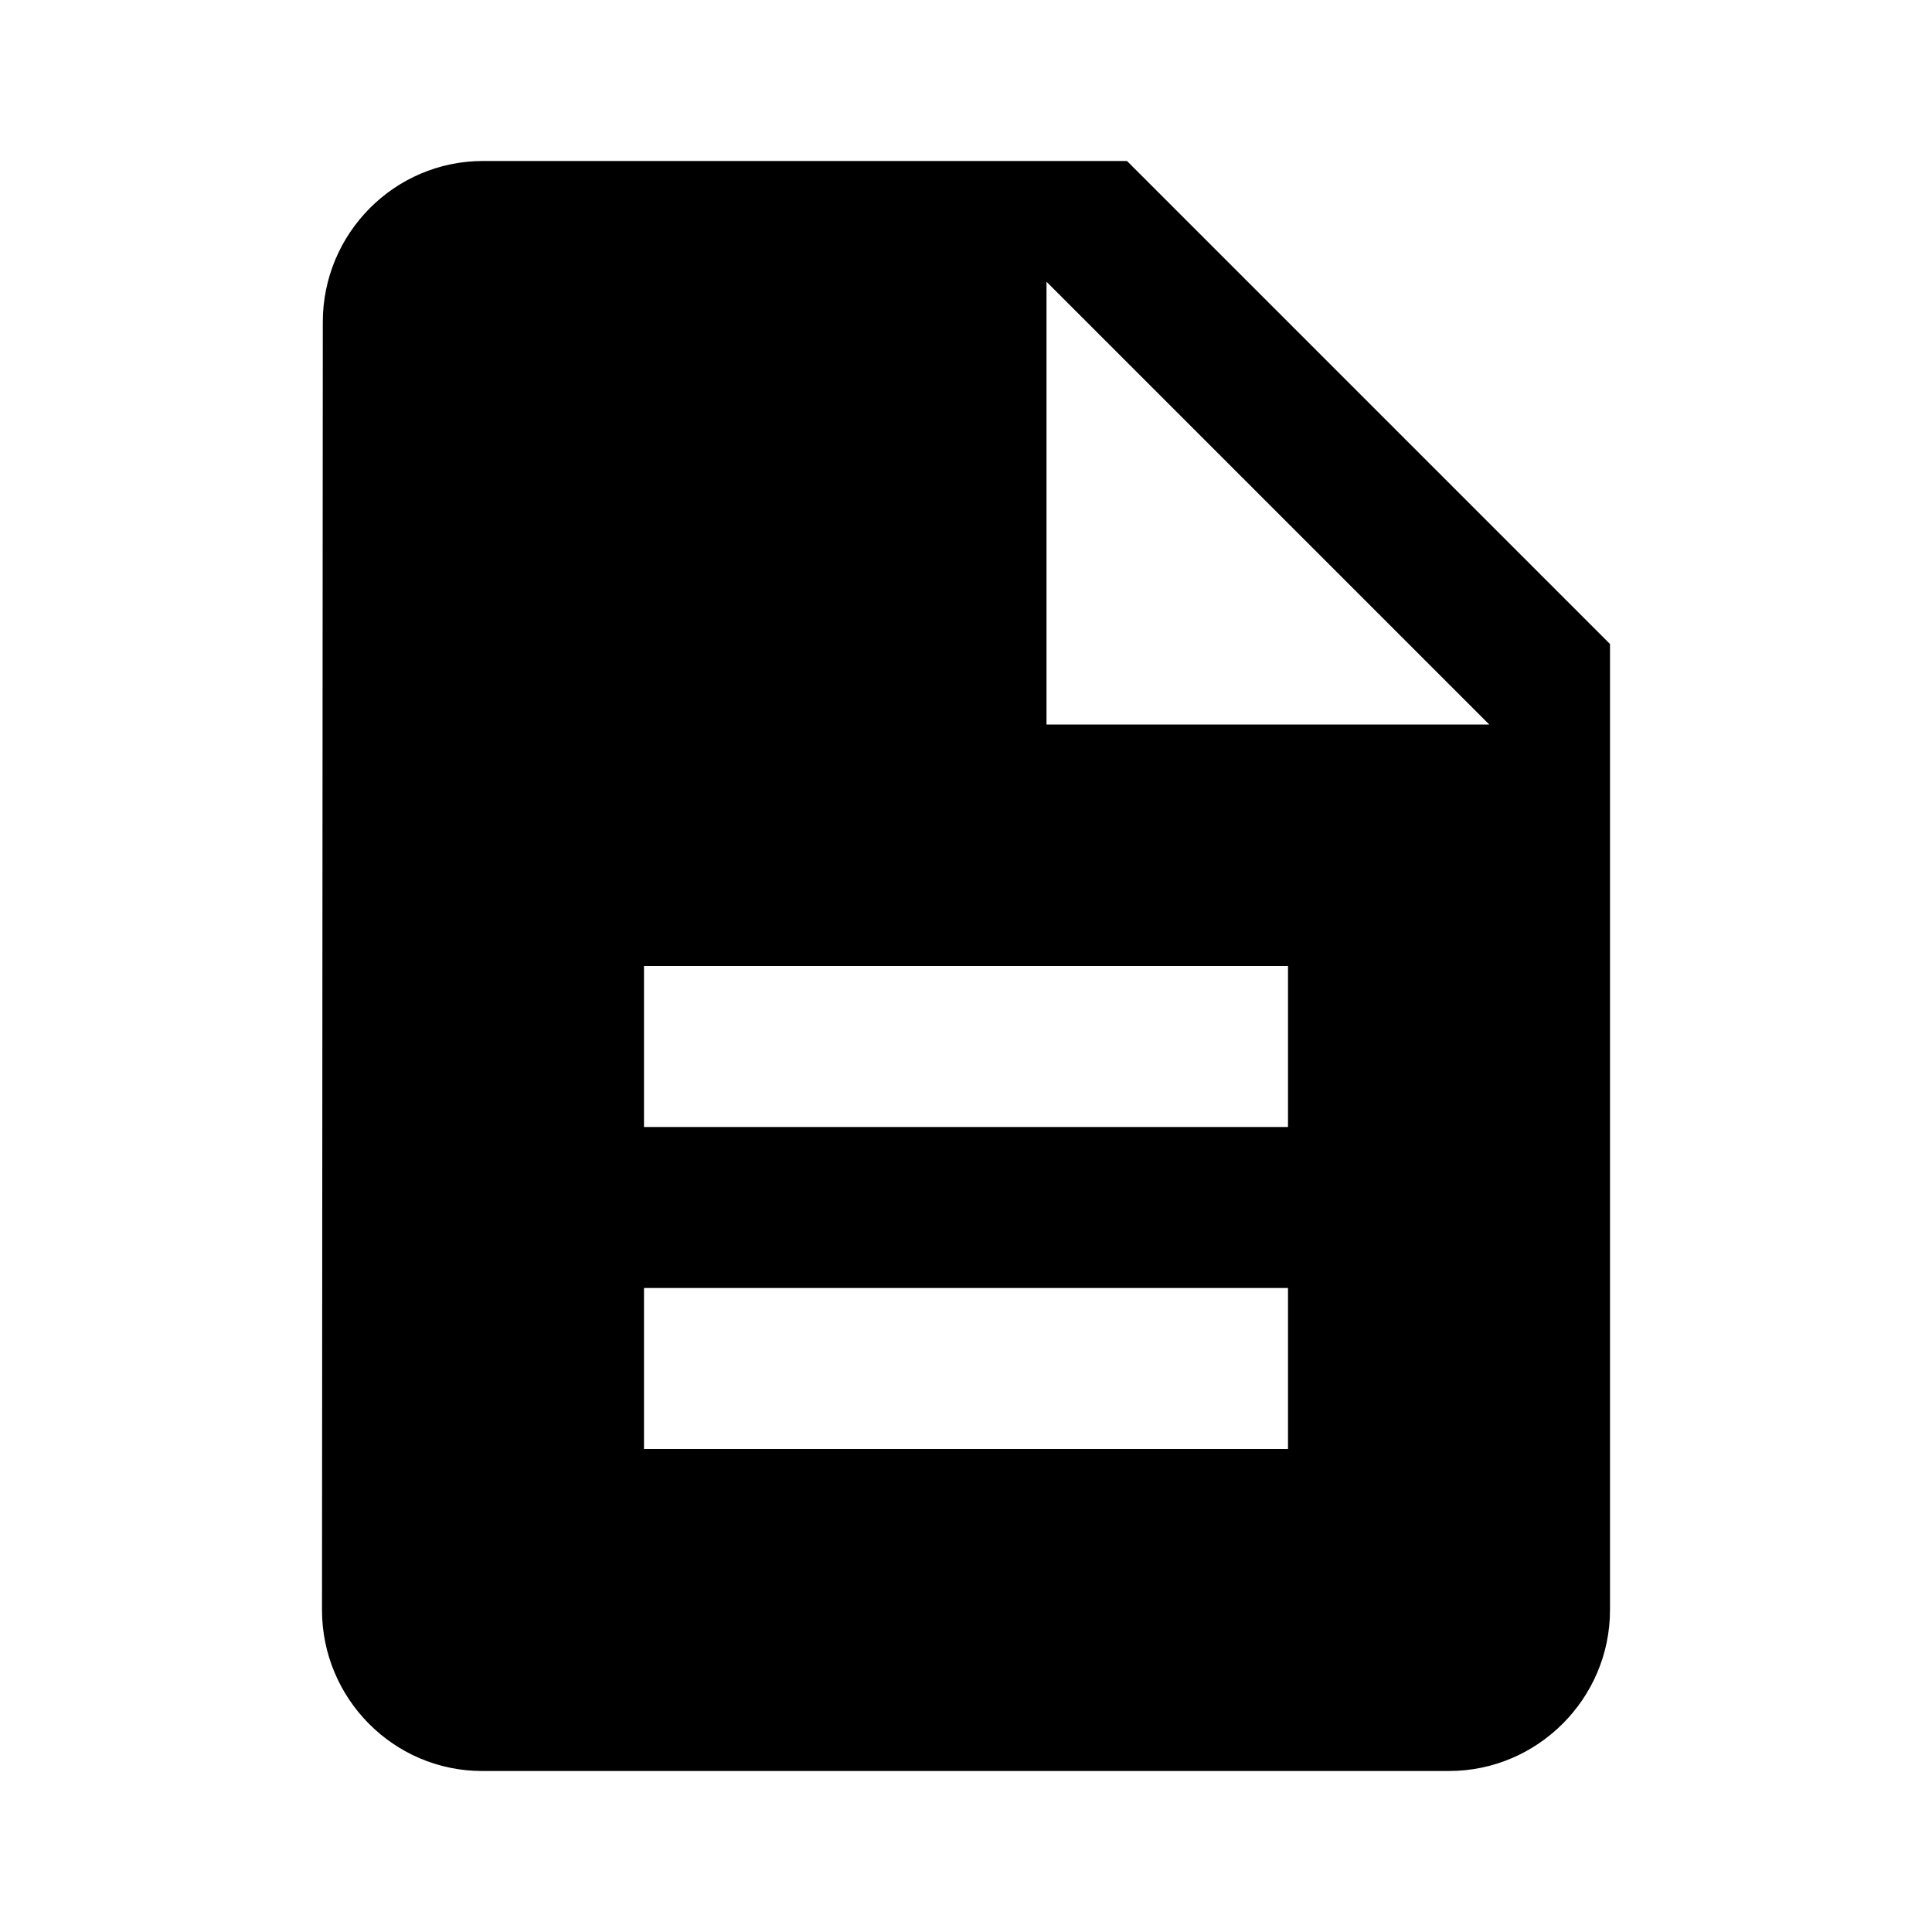
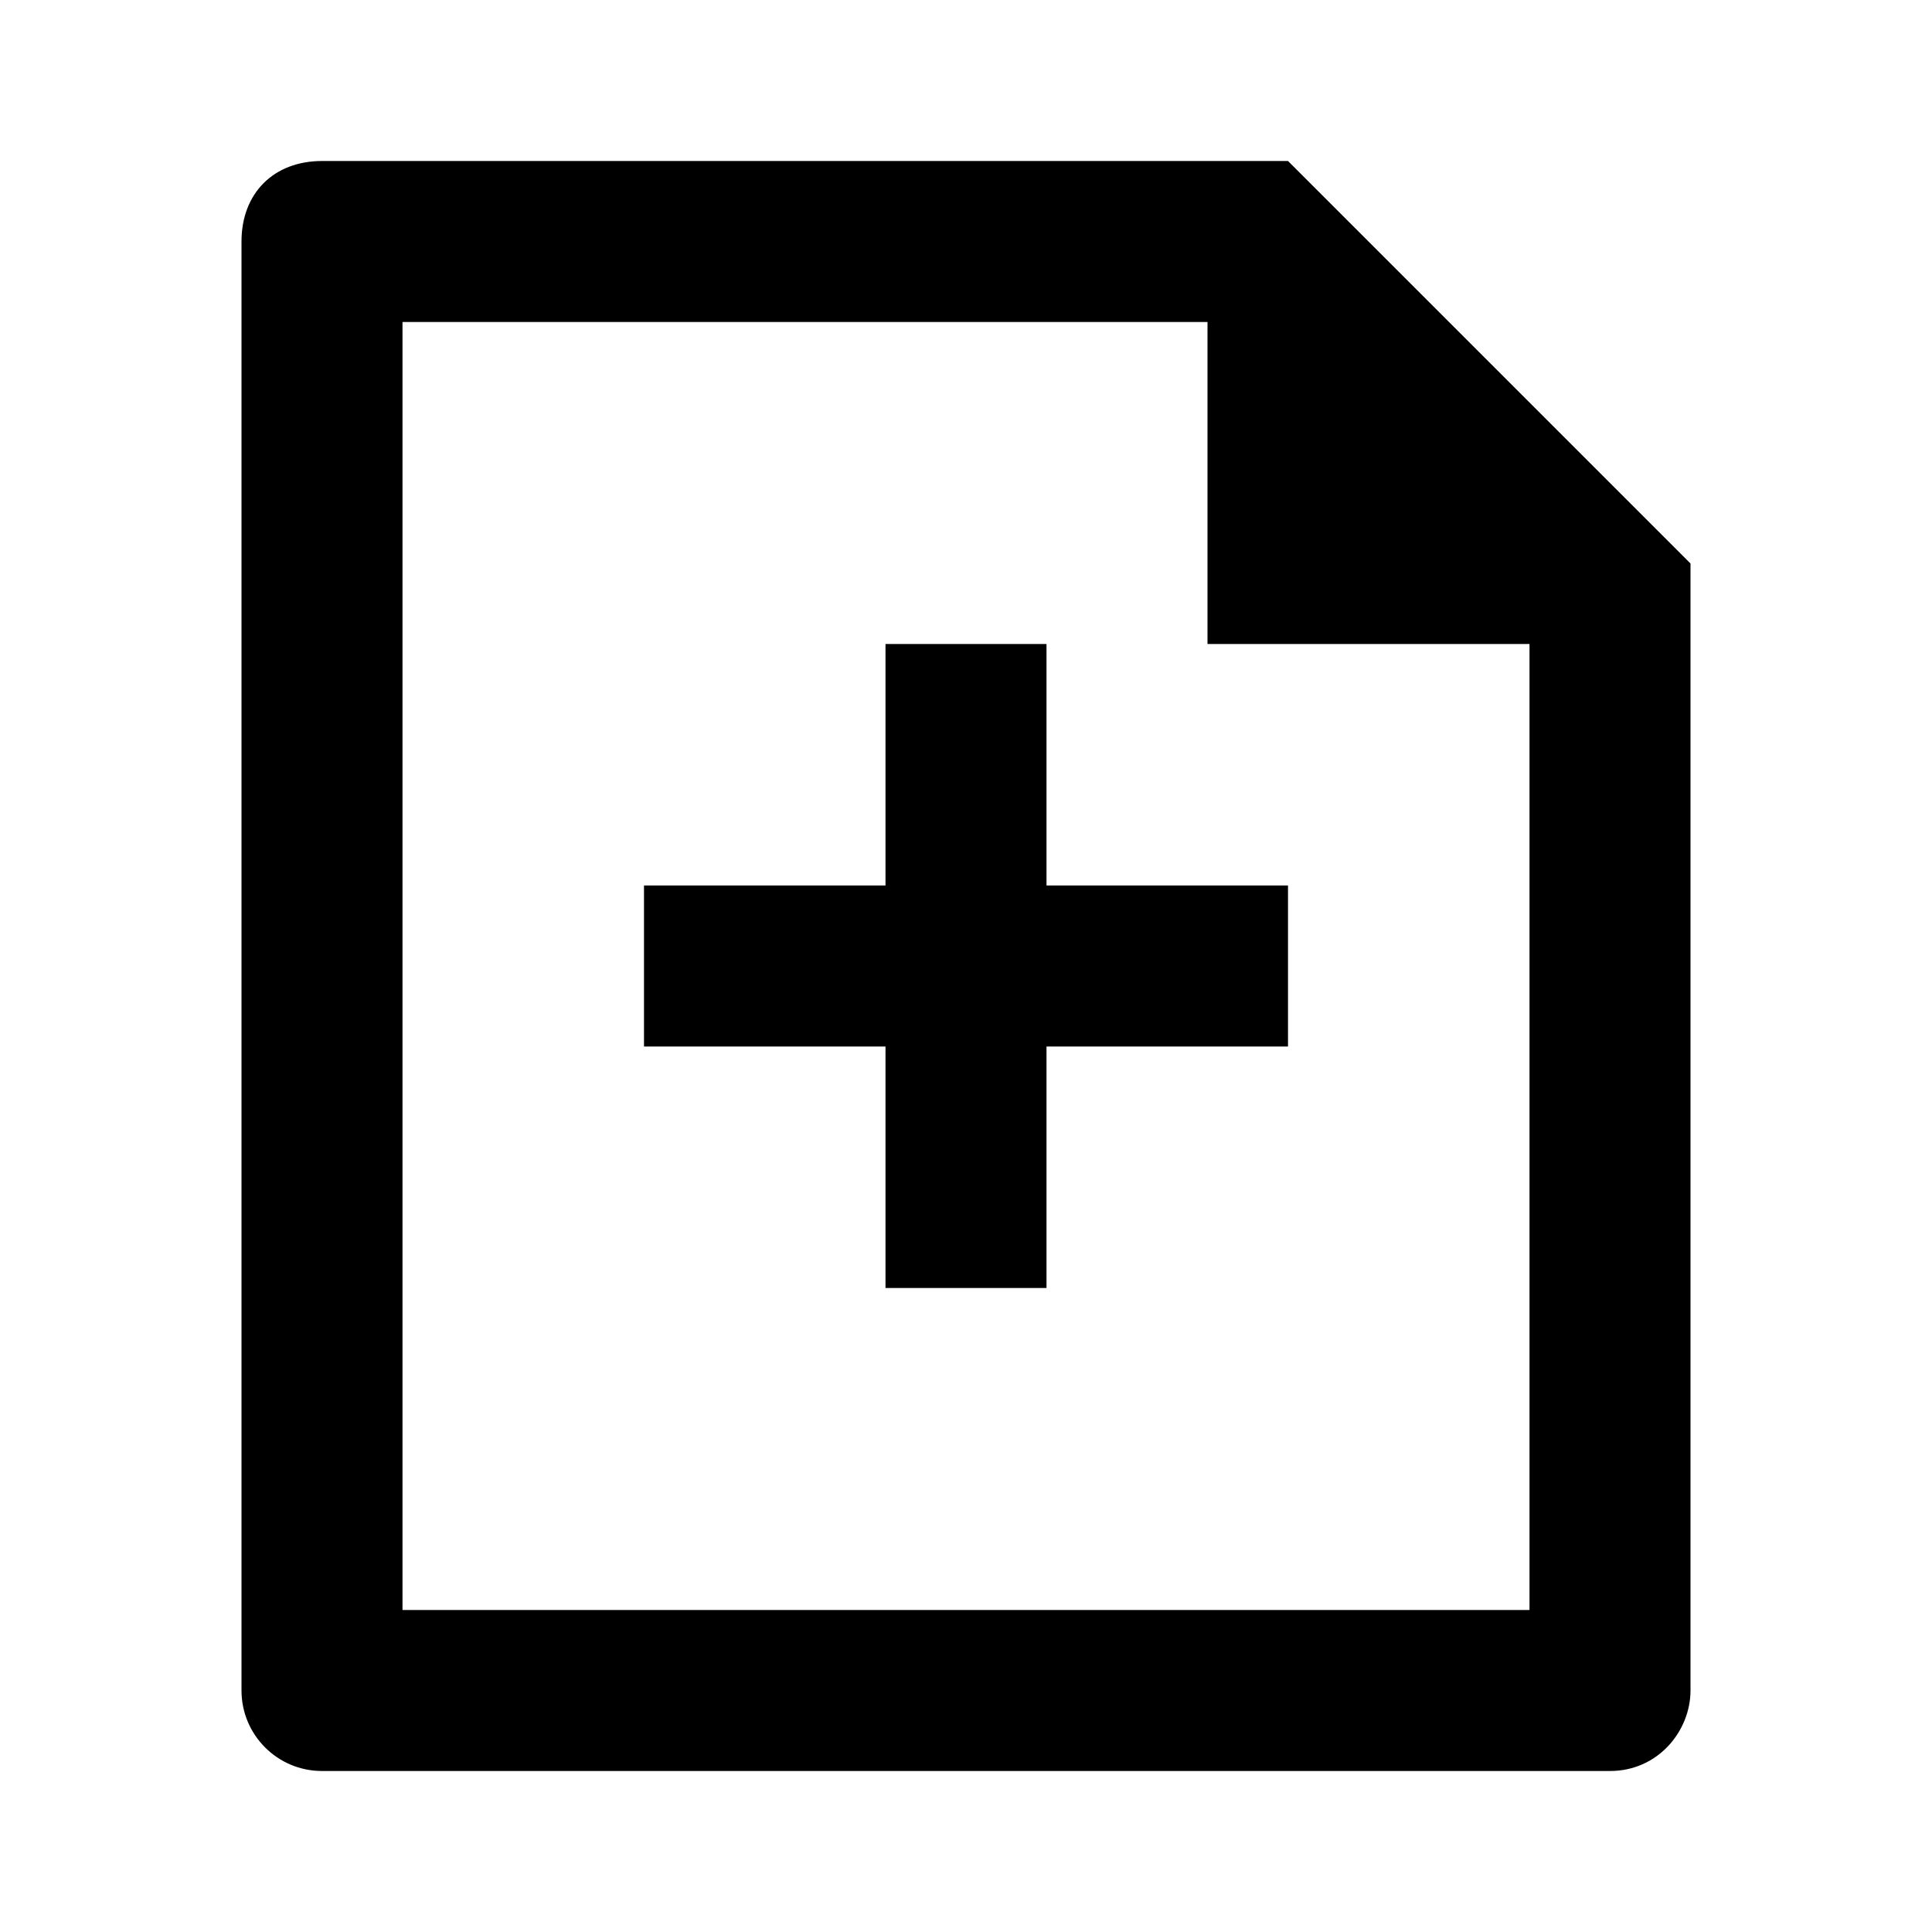
<svg xmlns="http://www.w3.org/2000/svg" fill="currentColor" viewBox="0 0 24 24">
-   <path d="M14 2H6c-1.1 0-1.99.9-1.99 2L4 20c0 1.1.89 2 1.99 2H18c1.1 0 2-.9 2-2V8l-6-6zm2 16H8v-2h8v2zm0-4H8v-2h8v2zm-3-5V3.5L18.5 9H13z" />
+   <path d="M15 4H5v16h14V8h-4V4ZM3 3c0-.6.4-1 1-1h12l5 5v14c0 .5-.4 1-1 1H4a1 1 0 0 1-1-1V3Zm8 8V8h2v3h3v2h-3v3h-2v-3H8v-2h3Z" />
</svg>
